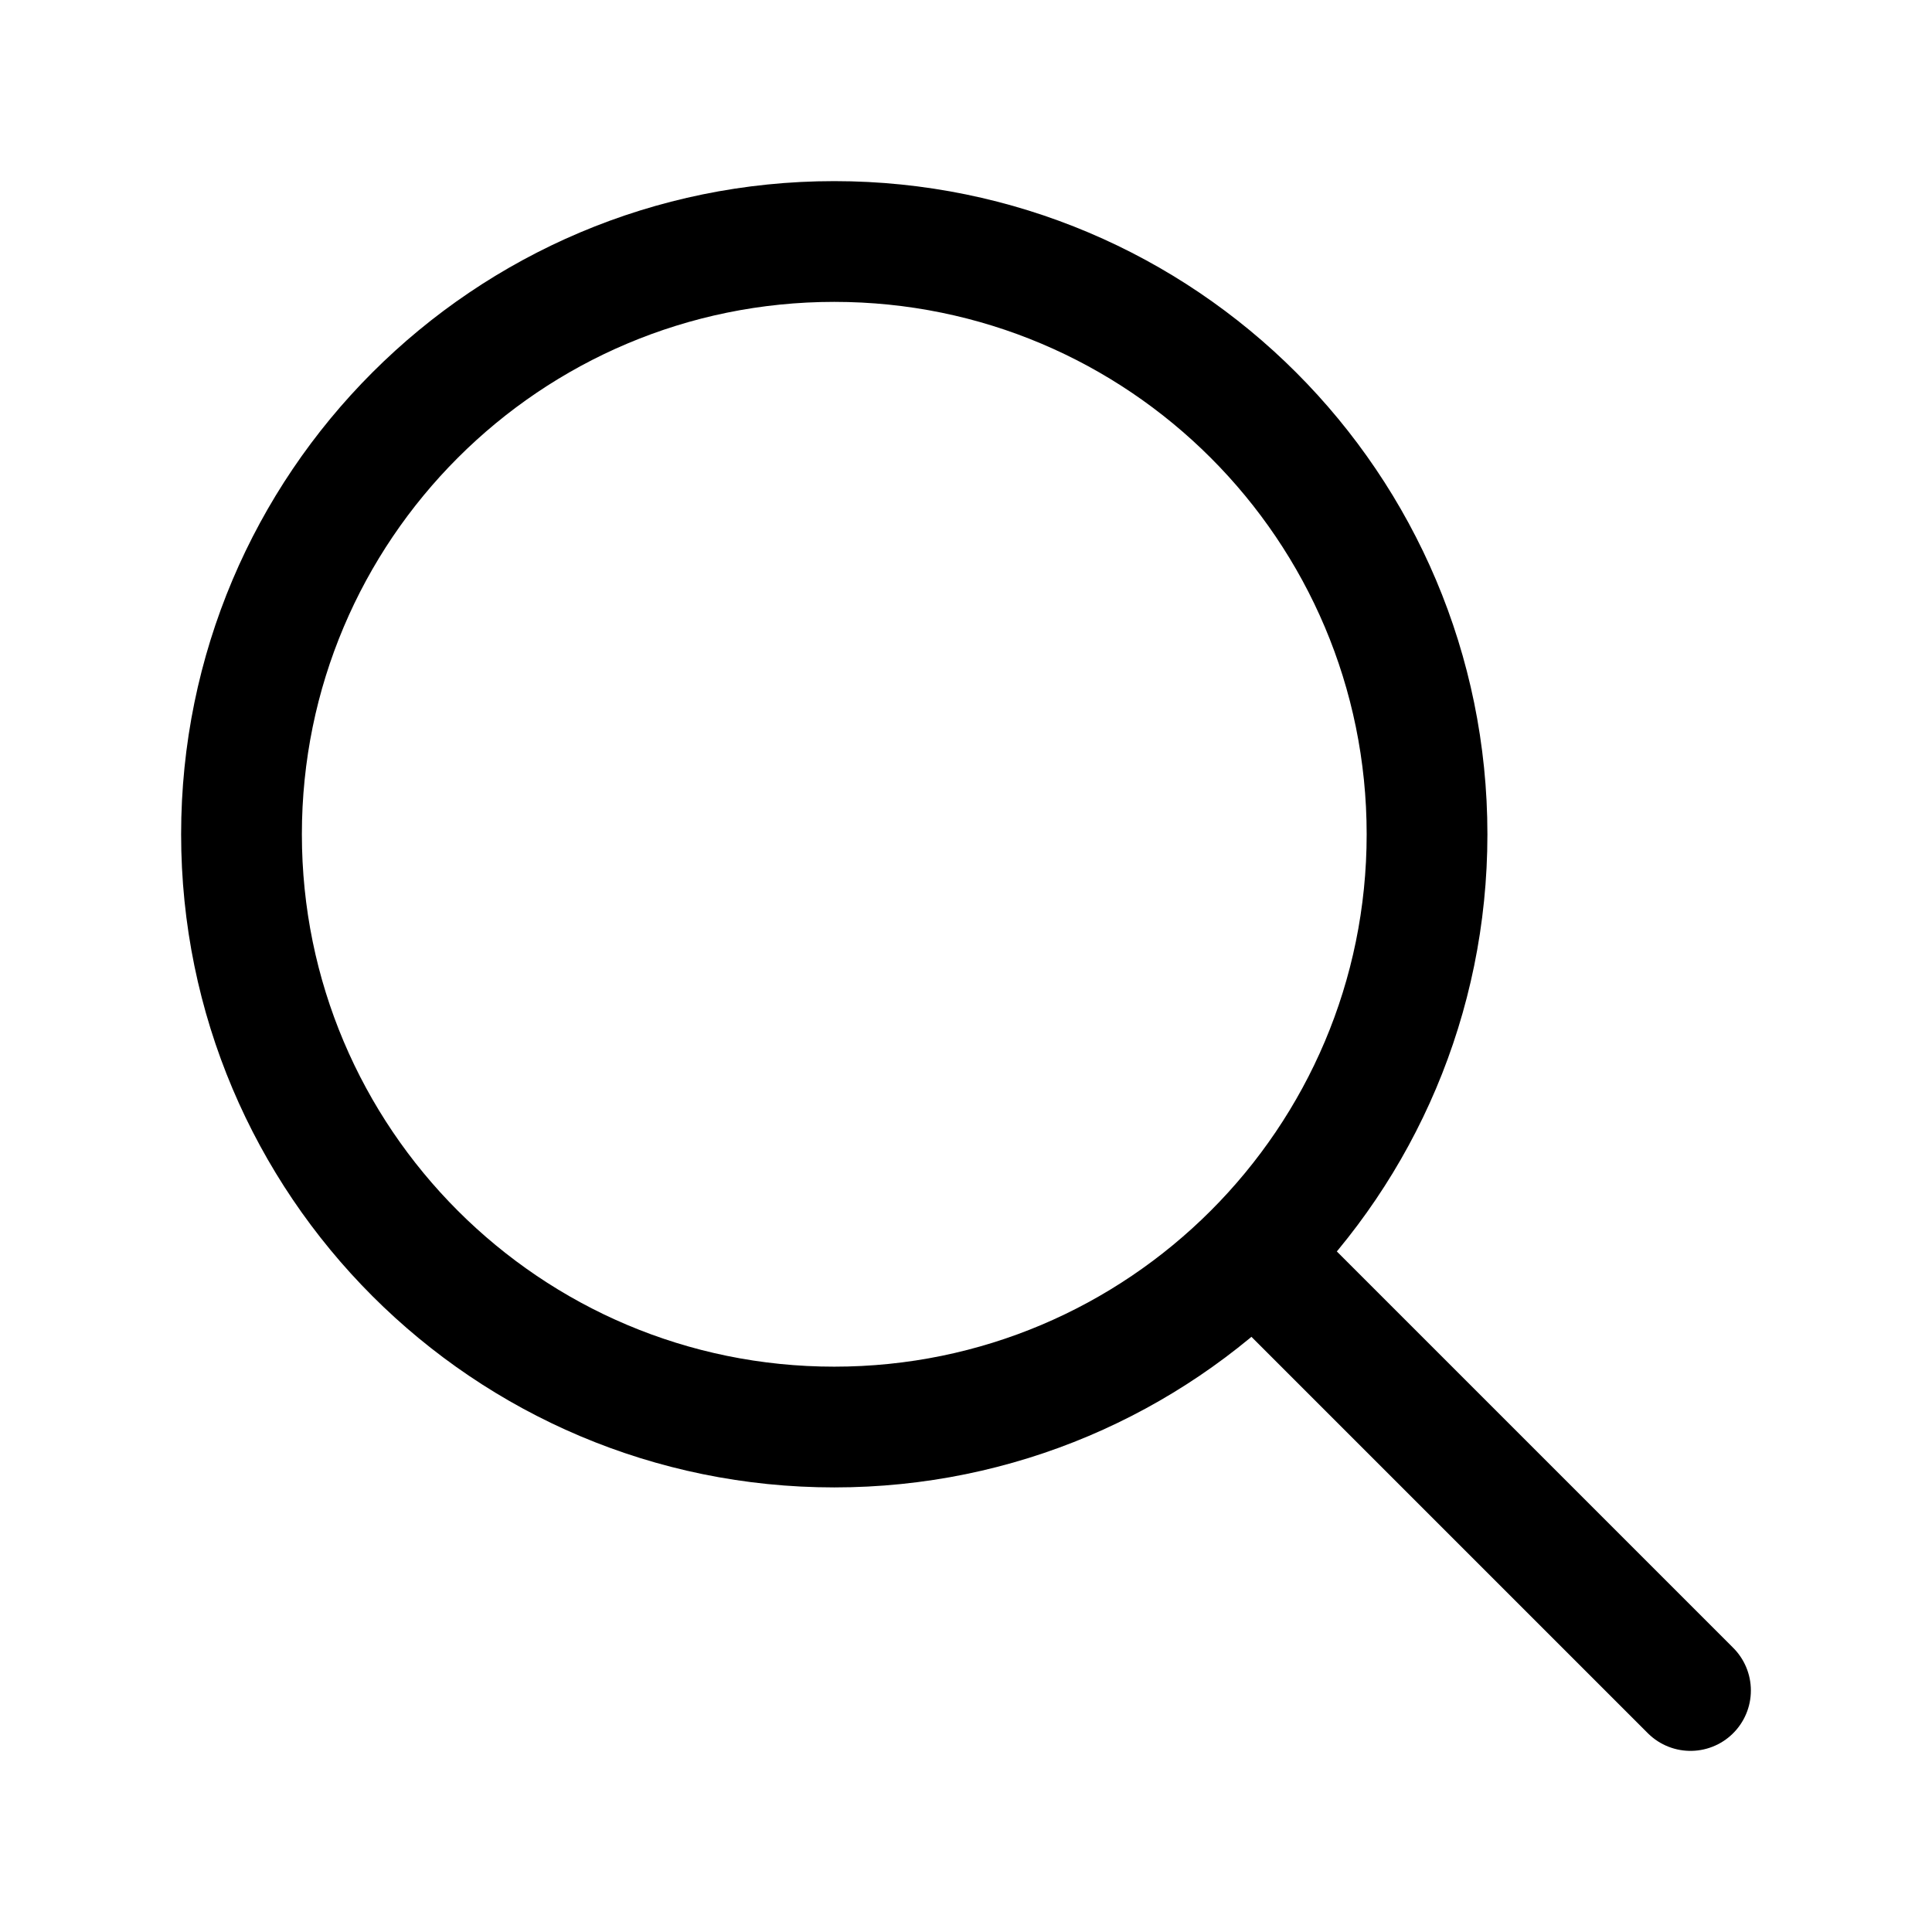
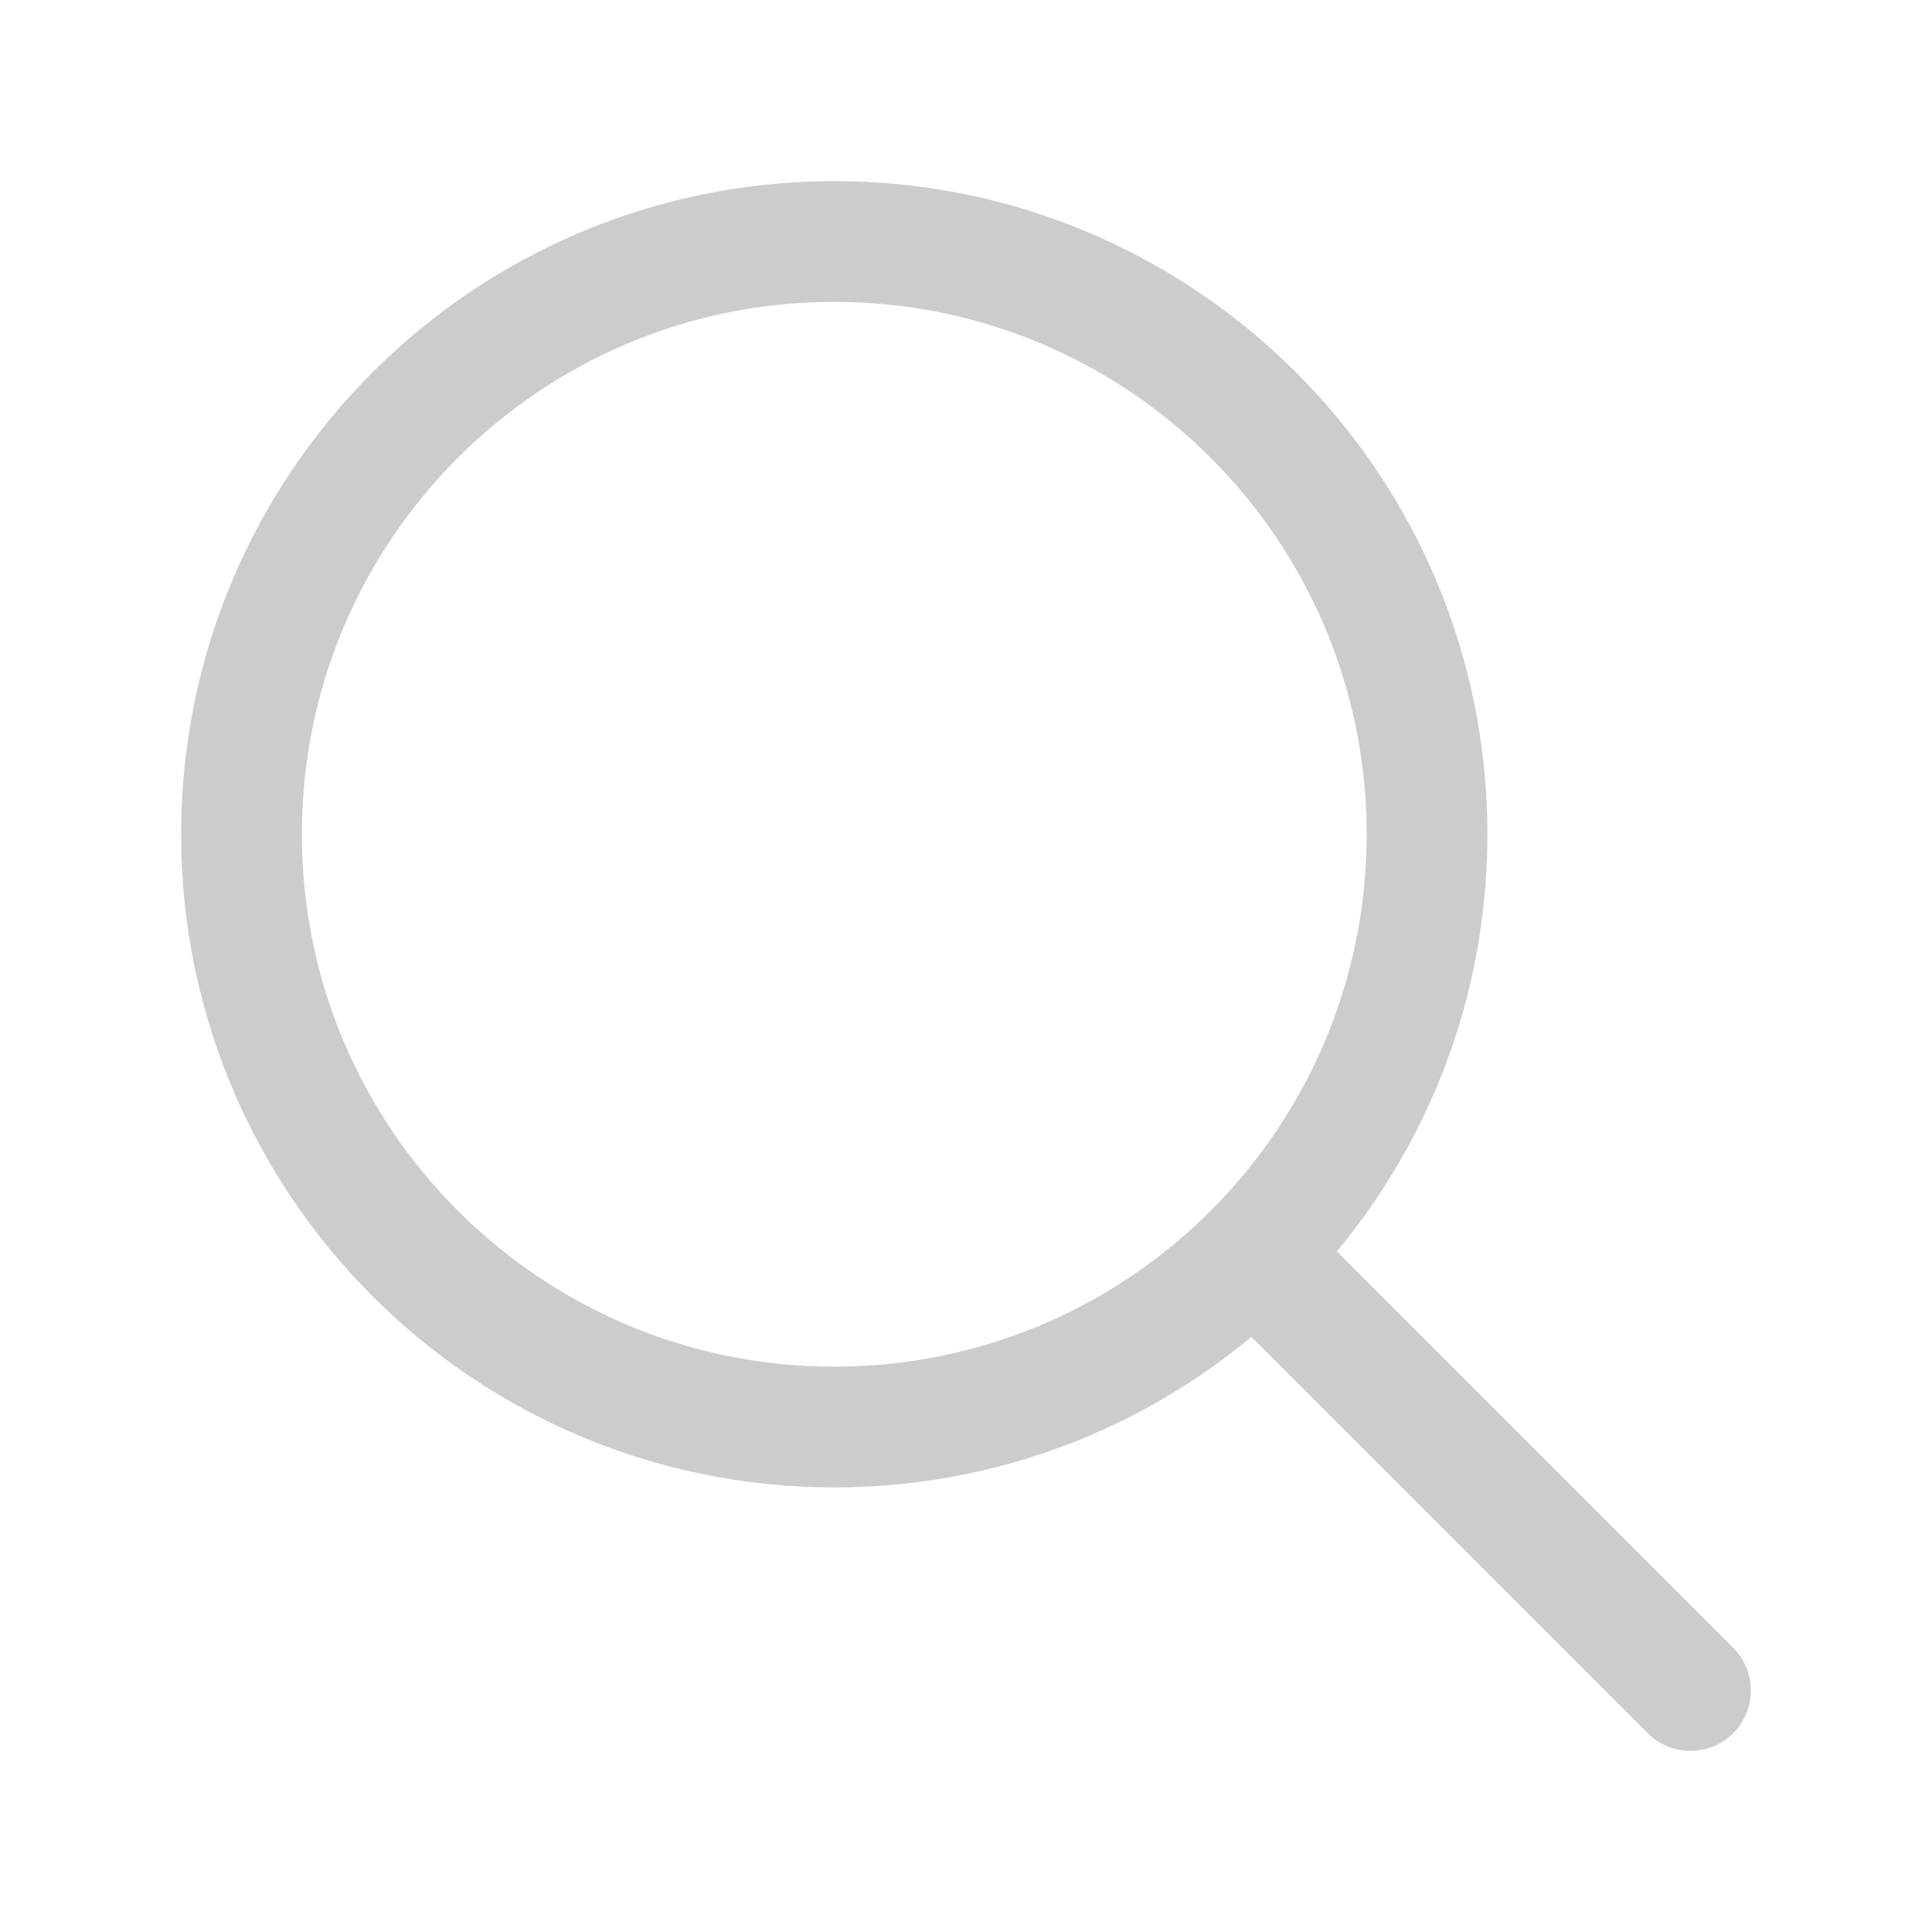
<svg xmlns="http://www.w3.org/2000/svg" class="ionicon" viewBox="0 0 512 512">
-   <path d="M221.09 64a157.09 157.09 0 10157.09 157.09A157.1 157.1 0 00221.09 64z" fill="none" stroke="currentColor" stroke-miterlimit="10" stroke-width="32" />
-   <path fill="none" stroke="currentColor" stroke-linecap="round" stroke-miterlimit="10" stroke-width="32" d="M338.29 338.29L448 448" />
+   <path d="M221.09 64a157.09 157.09 0 10157.09 157.09A157.1 157.1 0 00221.09 64z" fill="none" stroke="#ccc" stroke-miterlimit="10" stroke-width="32" />
+   <path fill="none" stroke="#ccc" stroke-linecap="round" stroke-miterlimit="10" stroke-width="32" d="M338.29 338.29L448 448" />
</svg>
